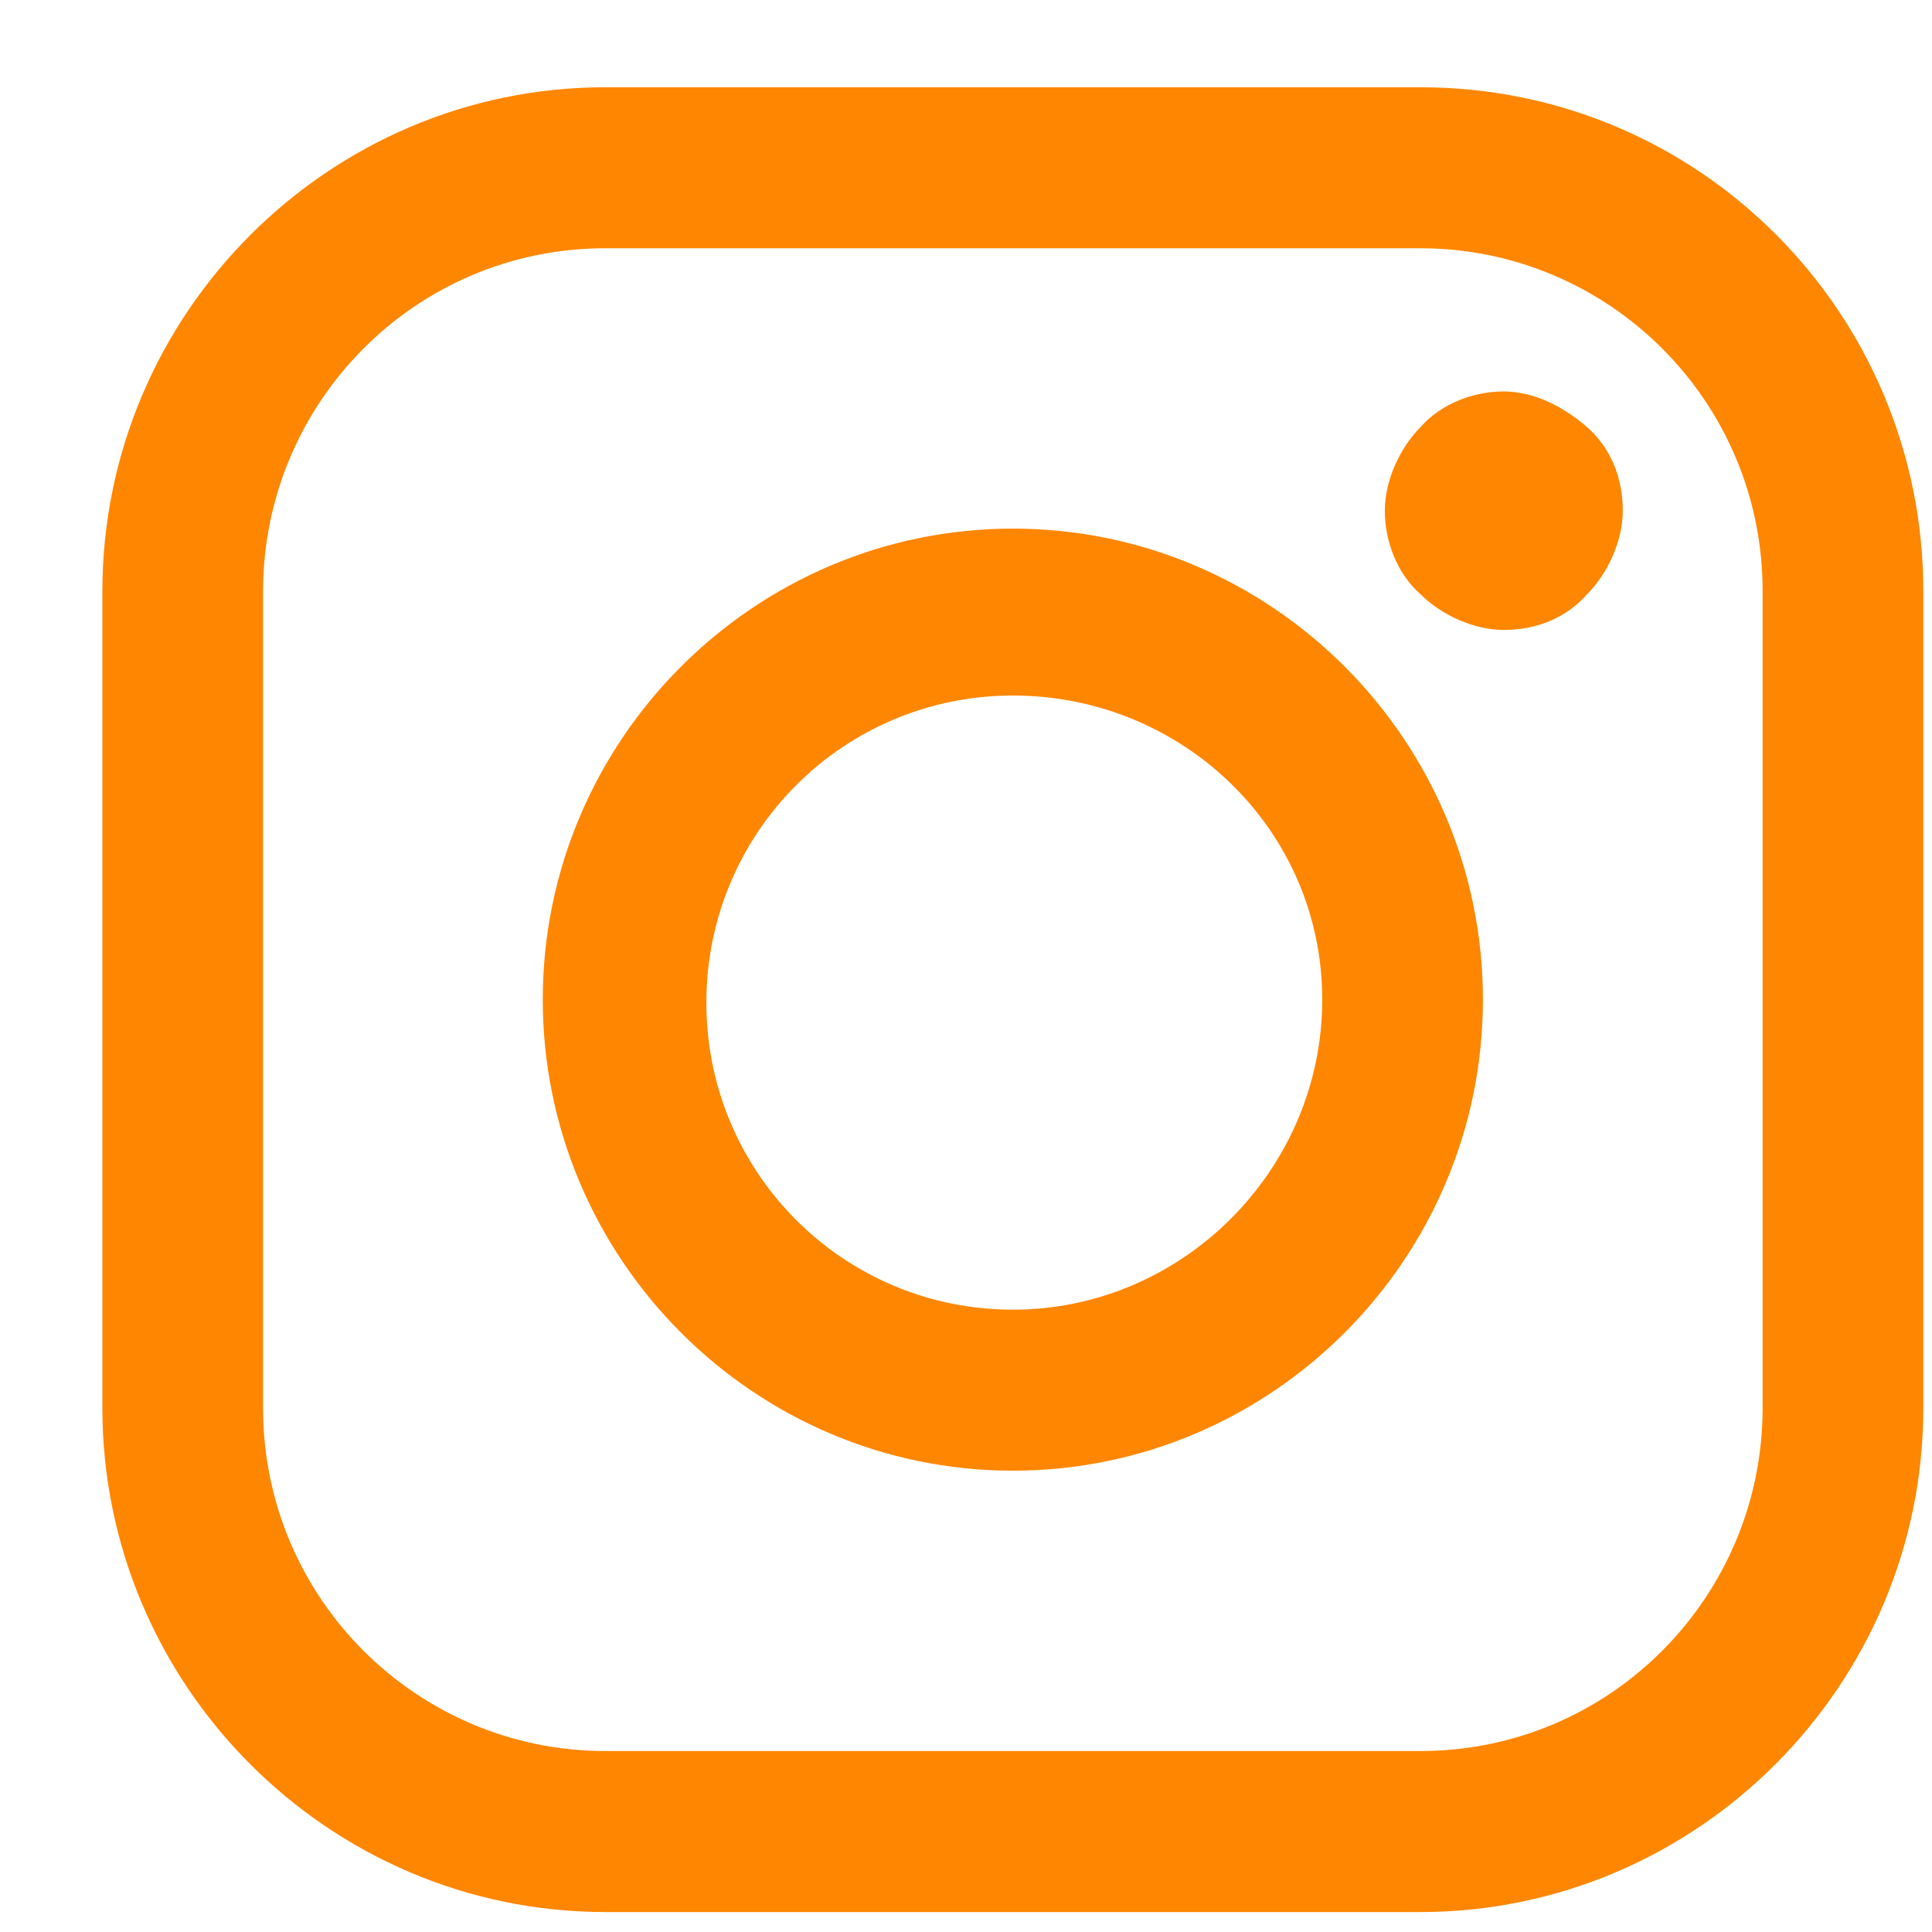
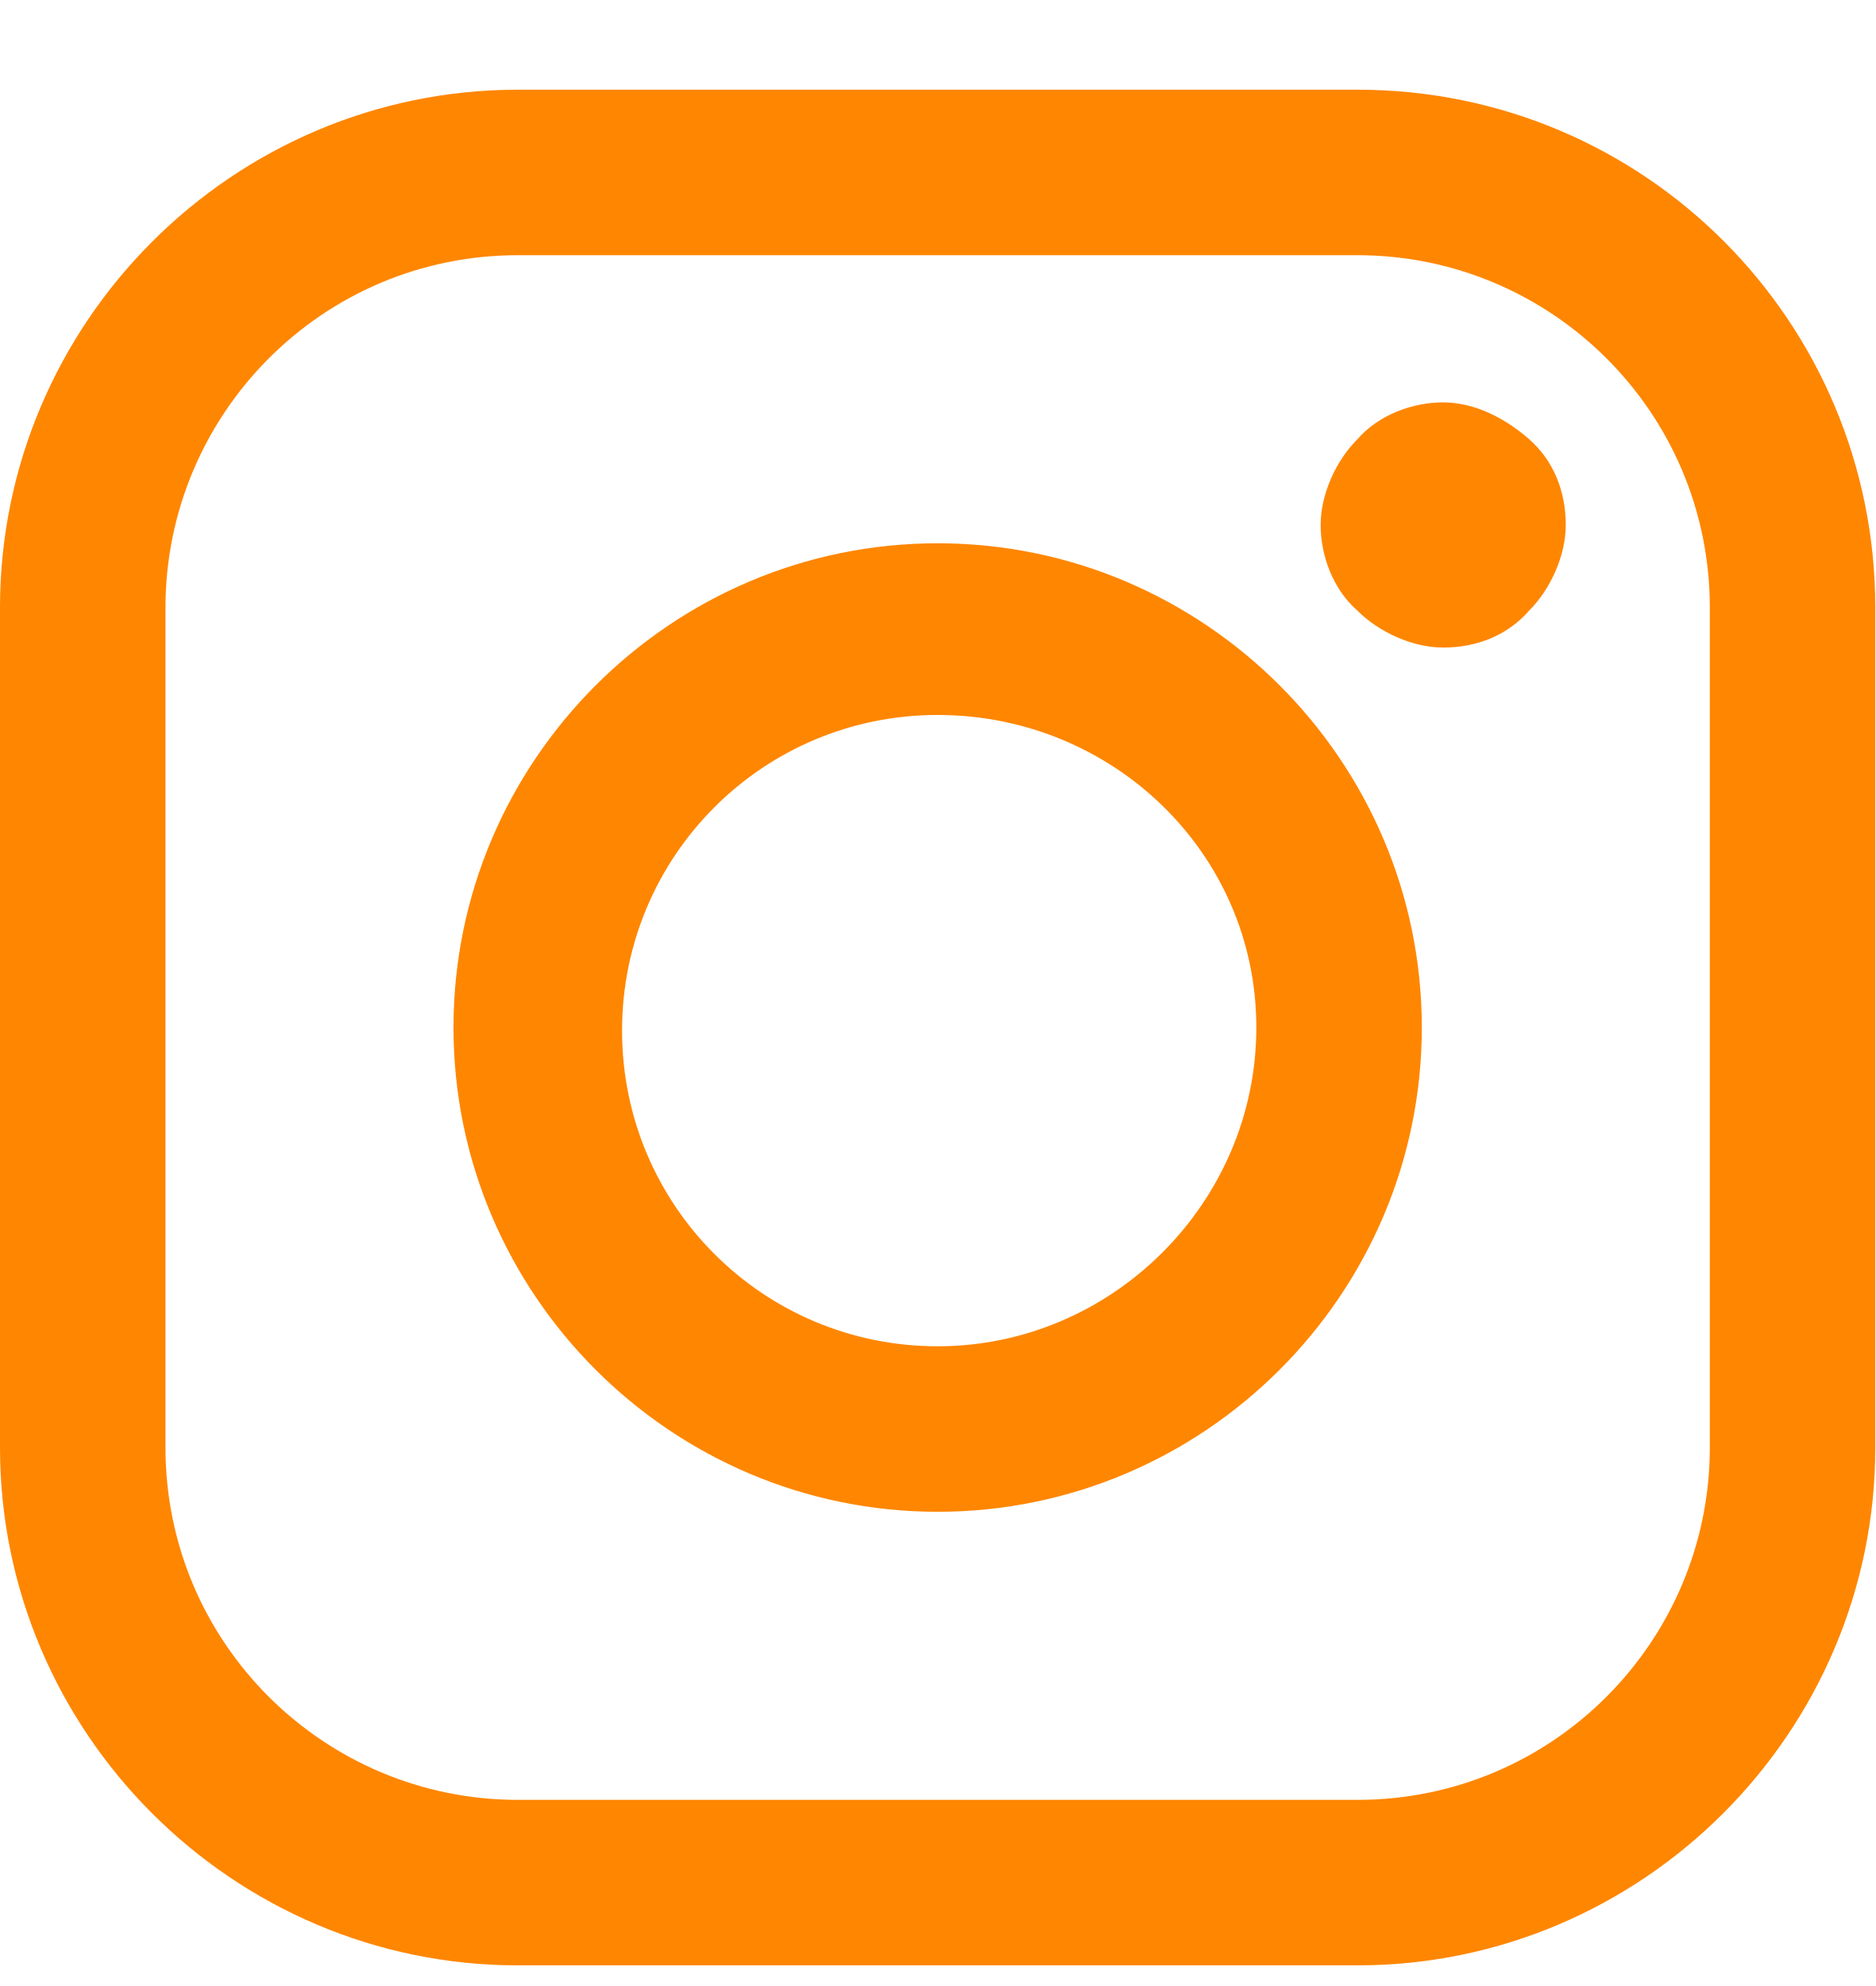
- <svg xmlns="http://www.w3.org/2000/svg" width="18" height="18" viewBox="0 0 18 18" fill="none">
-   <path d="M13.234 0.813H5.639C3.061 0.813 0.954 2.925 0.954 5.508V13.119C0.954 15.702 3.061 17.814 5.639 17.814H13.234C15.812 17.814 17.919 15.702 17.919 13.119V5.508C17.919 2.925 15.84 0.813 13.234 0.813ZM16.422 13.119C16.422 14.869 15.008 16.314 13.234 16.314H5.639C3.893 16.314 2.451 14.897 2.451 13.119V5.508C2.451 3.758 3.865 2.313 5.639 2.313H13.234C14.981 2.313 16.422 3.73 16.422 5.508V13.119Z" fill="#FF8600" />
-   <path d="M9.437 4.925C7.025 4.925 5.057 6.897 5.057 9.313C5.057 11.73 7.025 13.702 9.437 13.702C11.848 13.702 13.816 11.73 13.816 9.313C13.816 6.897 11.848 4.925 9.437 4.925ZM9.437 12.202C7.857 12.202 6.581 10.925 6.581 9.341C6.581 7.758 7.857 6.48 9.437 6.48C11.017 6.48 12.319 7.73 12.319 9.313C12.319 10.897 11.017 12.202 9.437 12.202Z" fill="#FF8600" />
-   <path d="M14.01 3.647C13.733 3.647 13.428 3.758 13.234 3.98C13.04 4.175 12.902 4.48 12.902 4.758C12.902 5.036 13.012 5.341 13.234 5.536C13.428 5.73 13.733 5.869 14.01 5.869C14.315 5.869 14.592 5.758 14.787 5.536C14.981 5.341 15.119 5.036 15.119 4.758C15.119 4.452 15.008 4.175 14.787 3.98C14.565 3.786 14.288 3.647 14.01 3.647Z" fill="#FF8600" />
+ <svg xmlns="http://www.w3.org/2000/svg" width="17" height="18" viewBox="0 0 17 18" fill="none">
+   <path d="M12.306 0.813H4.694C2.111 0.813 0 2.924 0 5.508V13.119C0 15.702 2.111 17.813 4.694 17.813H12.306C14.889 17.813 17 15.702 17 13.119V5.508C17 2.924 14.917 0.813 12.306 0.813ZM15.5 13.119C15.5 14.869 14.083 16.313 12.306 16.313H4.694C2.944 16.313 1.5 14.897 1.5 13.119V5.508C1.5 3.758 2.917 2.313 4.694 2.313H12.306C14.056 2.313 15.5 3.73 15.5 5.508V13.119Z" fill="#FF8600" />
+   <path d="M8.5 4.924C6.083 4.924 4.111 6.897 4.111 9.313C4.111 11.73 6.083 13.702 8.5 13.702C10.917 13.702 12.889 11.73 12.889 9.313C12.889 6.897 10.917 4.924 8.5 4.924ZM8.5 12.202C6.917 12.202 5.639 10.924 5.639 9.341C5.639 7.758 6.917 6.48 8.5 6.48C10.083 6.48 11.389 7.73 11.389 9.313C11.389 10.897 10.083 12.202 8.5 12.202Z" fill="#FF8600" />
+   <path d="M13.083 3.647C12.806 3.647 12.5 3.758 12.306 3.98C12.111 4.174 11.972 4.48 11.972 4.758C11.972 5.035 12.083 5.341 12.306 5.535C12.5 5.73 12.806 5.869 13.083 5.869C13.389 5.869 13.667 5.758 13.861 5.535C14.056 5.341 14.194 5.035 14.194 4.758C14.194 4.452 14.083 4.174 13.861 3.98C13.639 3.785 13.361 3.647 13.083 3.647Z" fill="#FF8600" />
</svg>
